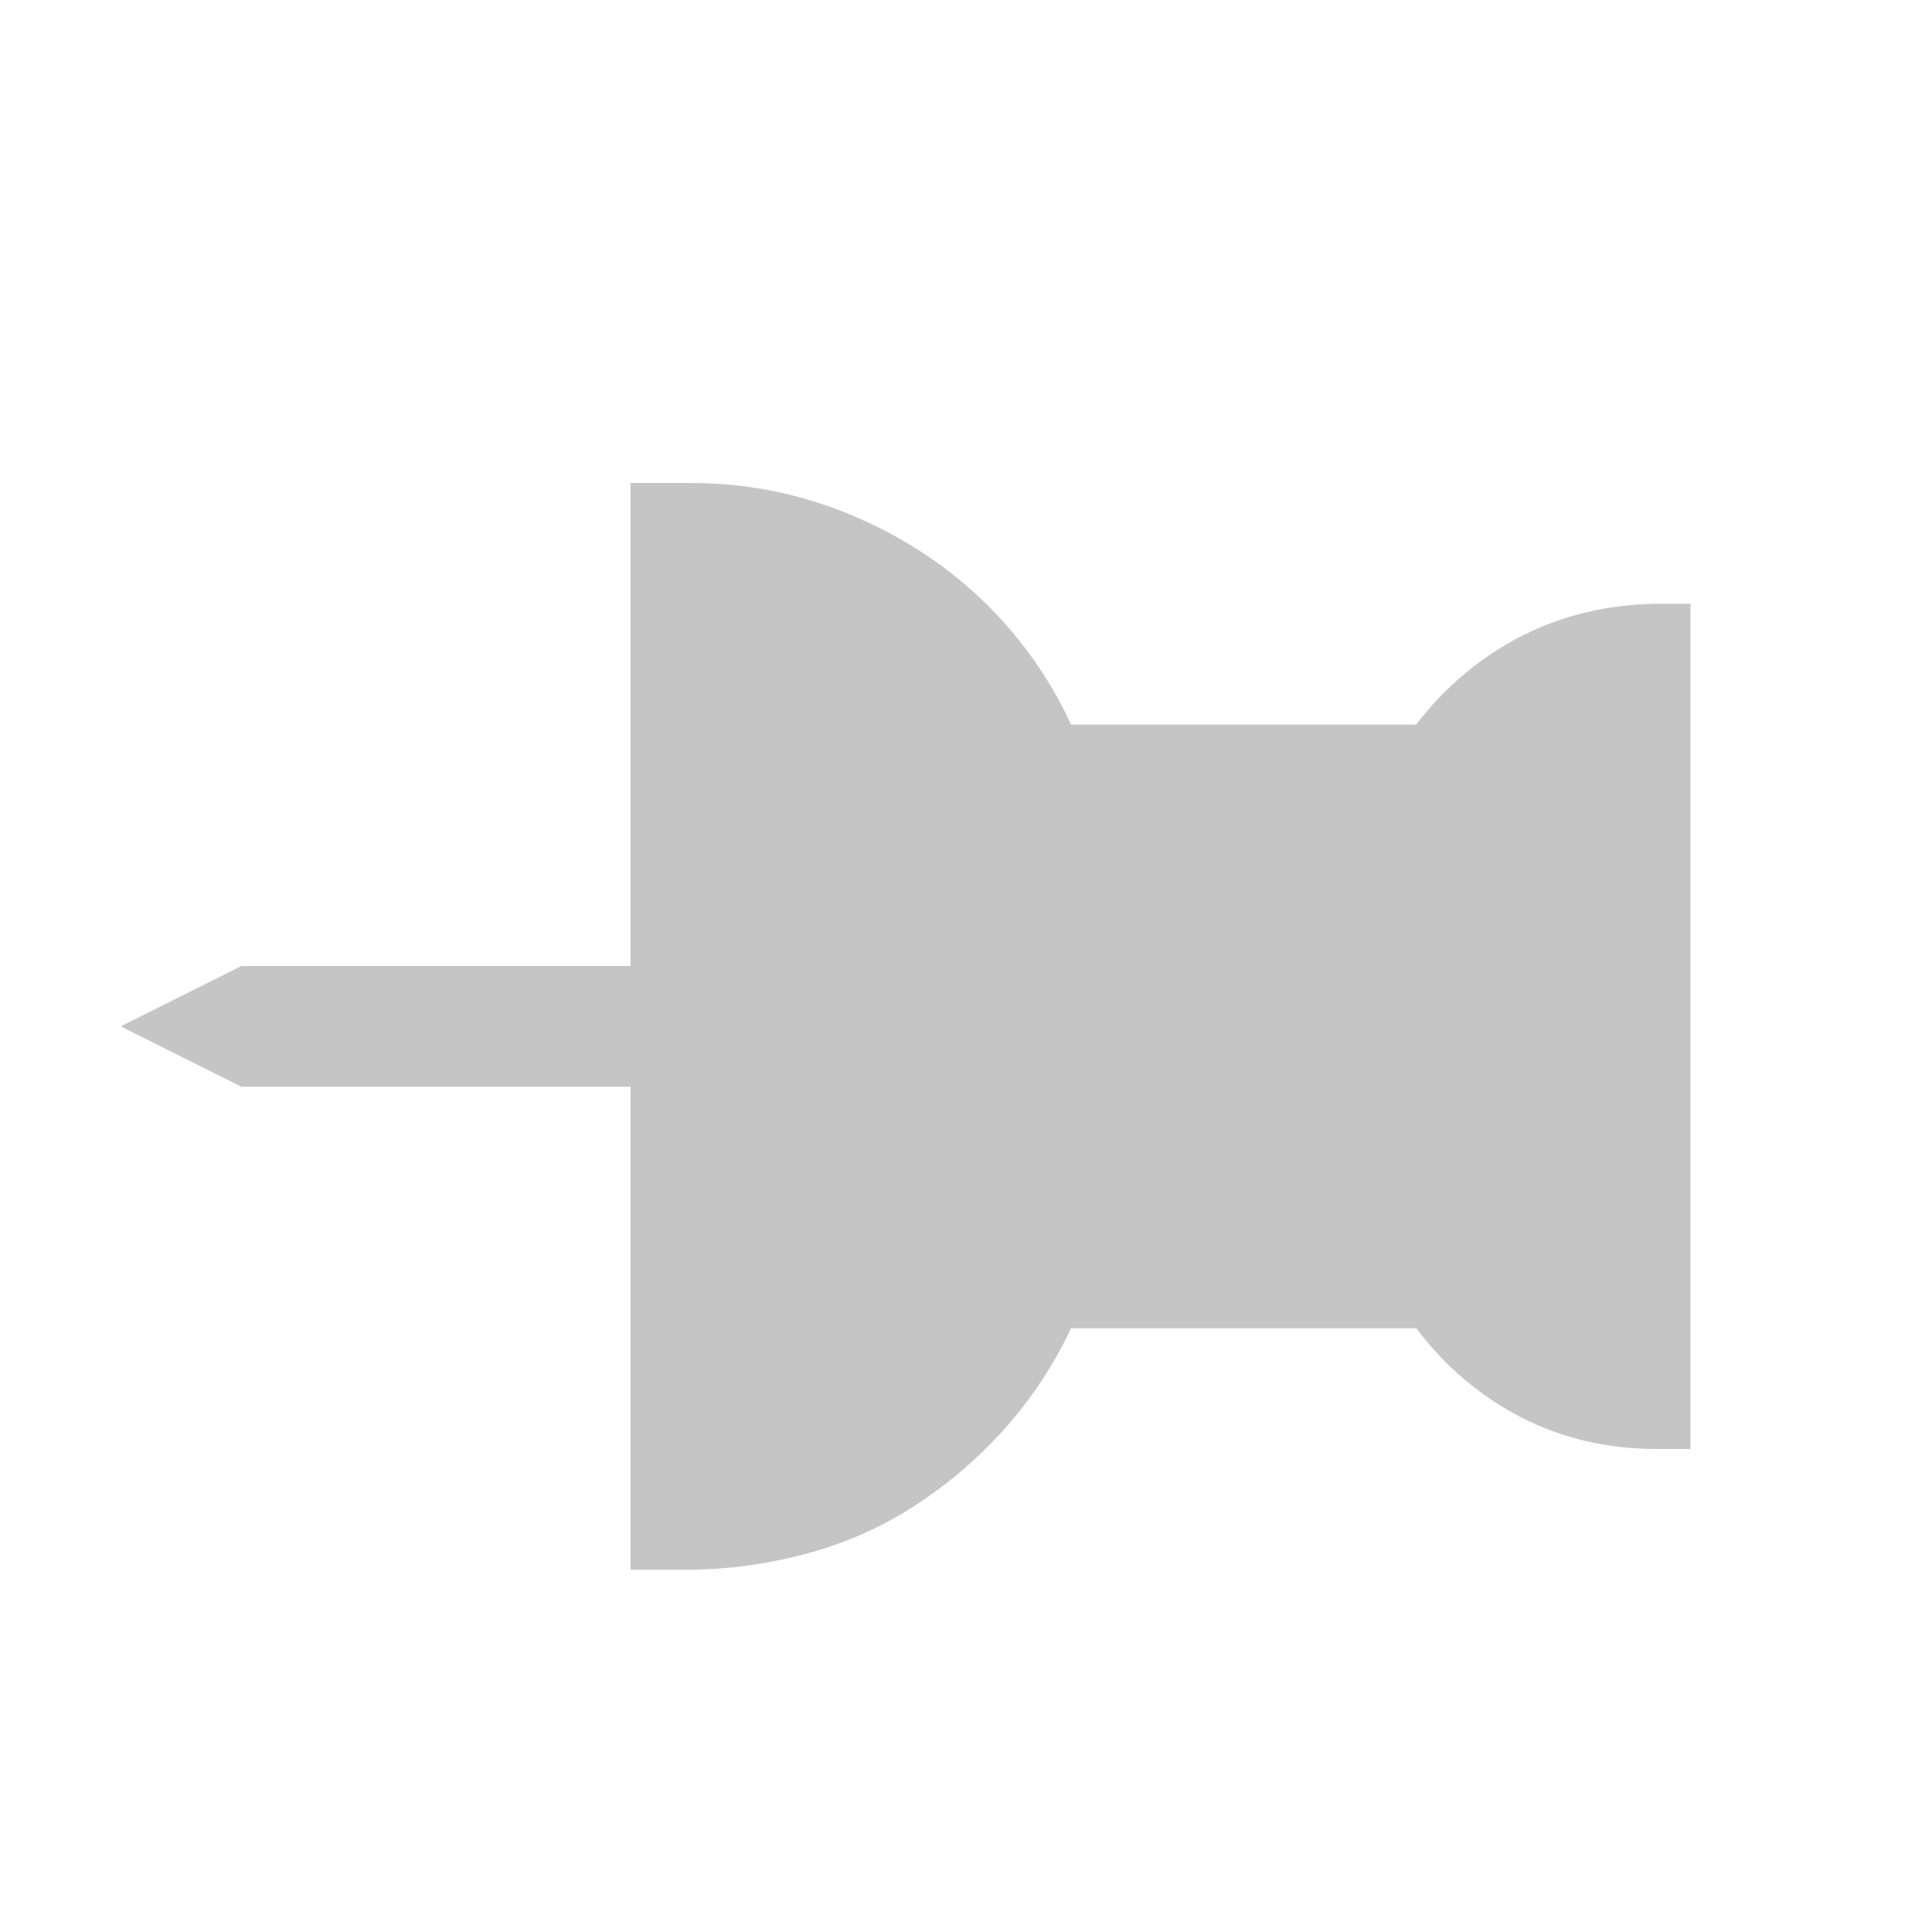
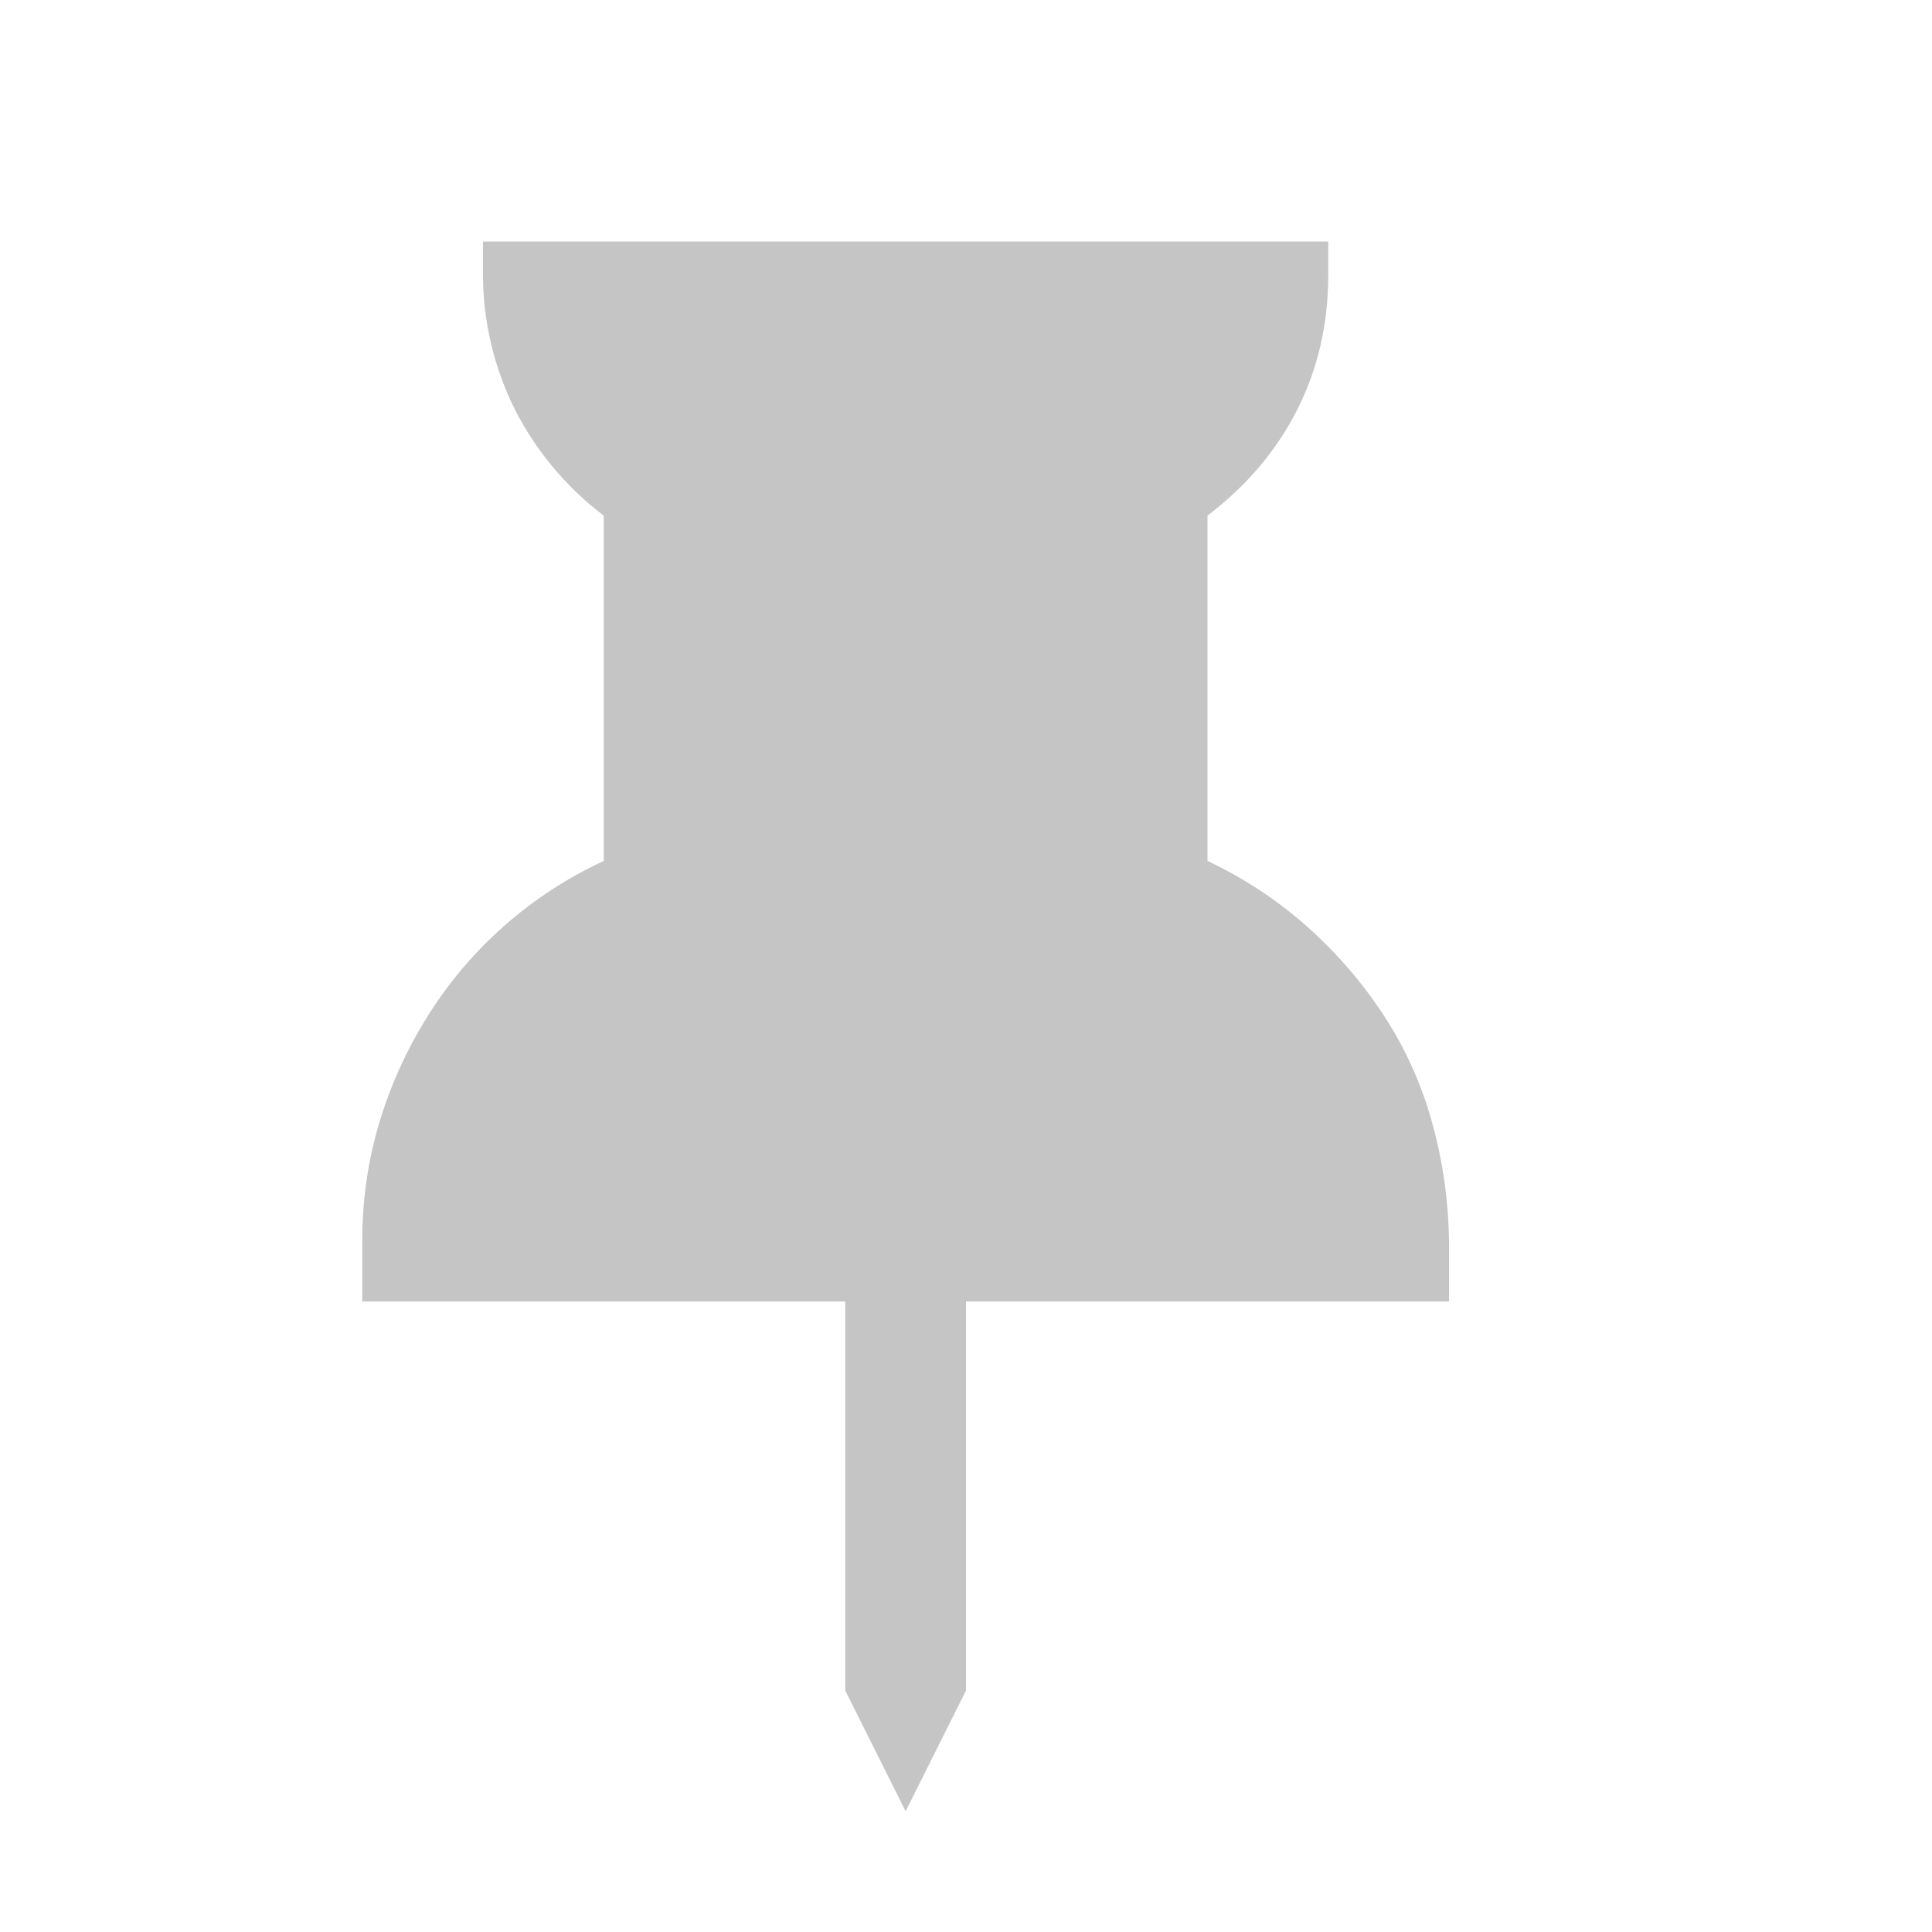
<svg xmlns="http://www.w3.org/2000/svg" width="16" height="16" viewBox="0 0 16 16">
-   <path fill="#C5C5C5" d="M14 5v7h-.278c-.406 0-.778-.086-1.117-.258A2.528 2.528 0 0 1 11.73 11H8.87a3.463 3.463 0 0 1-.546.828 3.685 3.685 0 0 1-.735.633c-.27.177-.565.31-.882.398a3.875 3.875 0 0 1-.985.141h-.5V9H2l-1-.5L2 8h3.222V4h.5c.339 0 .664.047.977.14.312.094.607.227.883.4A3.404 3.404 0 0 1 8.87 6h2.859a2.56 2.56 0 0 1 .875-.734c.338-.172.71-.26 1.117-.266H14z" />
+   <path fill="#C5C5C5" d="M4 2h7v.278c0 .406-.086.778-.258 1.117-.172.339-.42.63-.742.875v2.86c.307.145.583.328.828.546.245.219.456.464.633.735.177.27.31.565.398.882.089.318.136.646.141.985v.5H8V14l-.5 1-.5-1v-3.222H3v-.5c0-.339.047-.664.14-.977.094-.312.227-.607.4-.883A3.404 3.404 0 0 1 5 7.13V4.27a2.561 2.561 0 0 1-.734-.875A2.505 2.505 0 0 1 4 2.278V2z" />
</svg>
